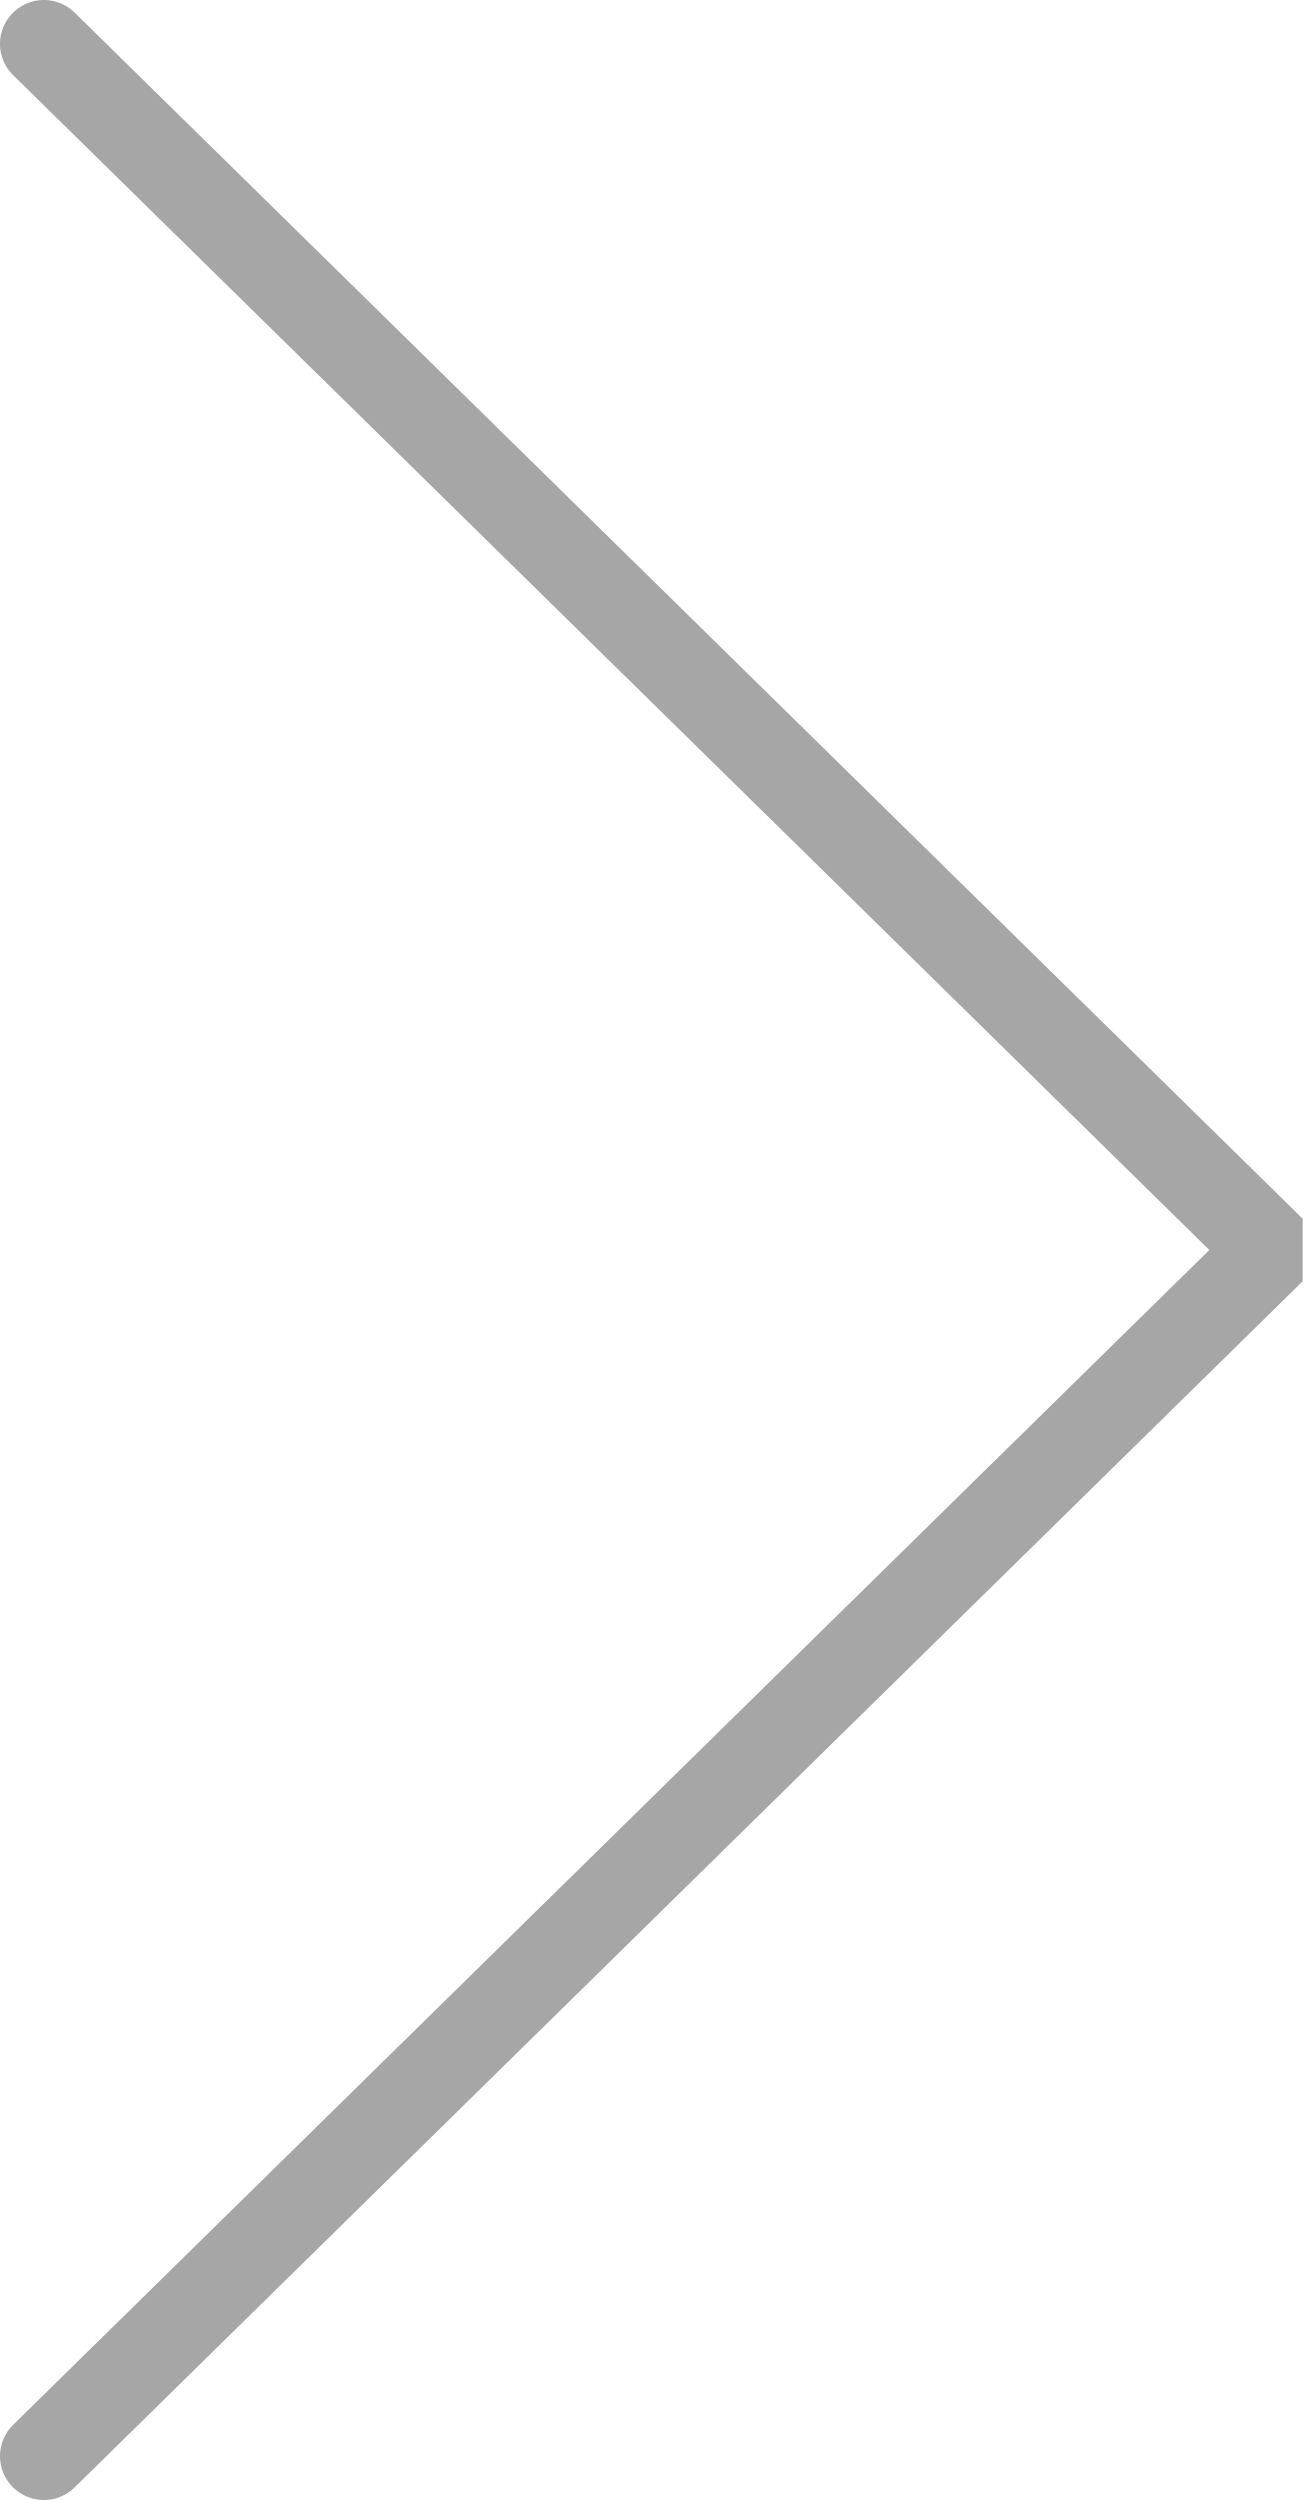
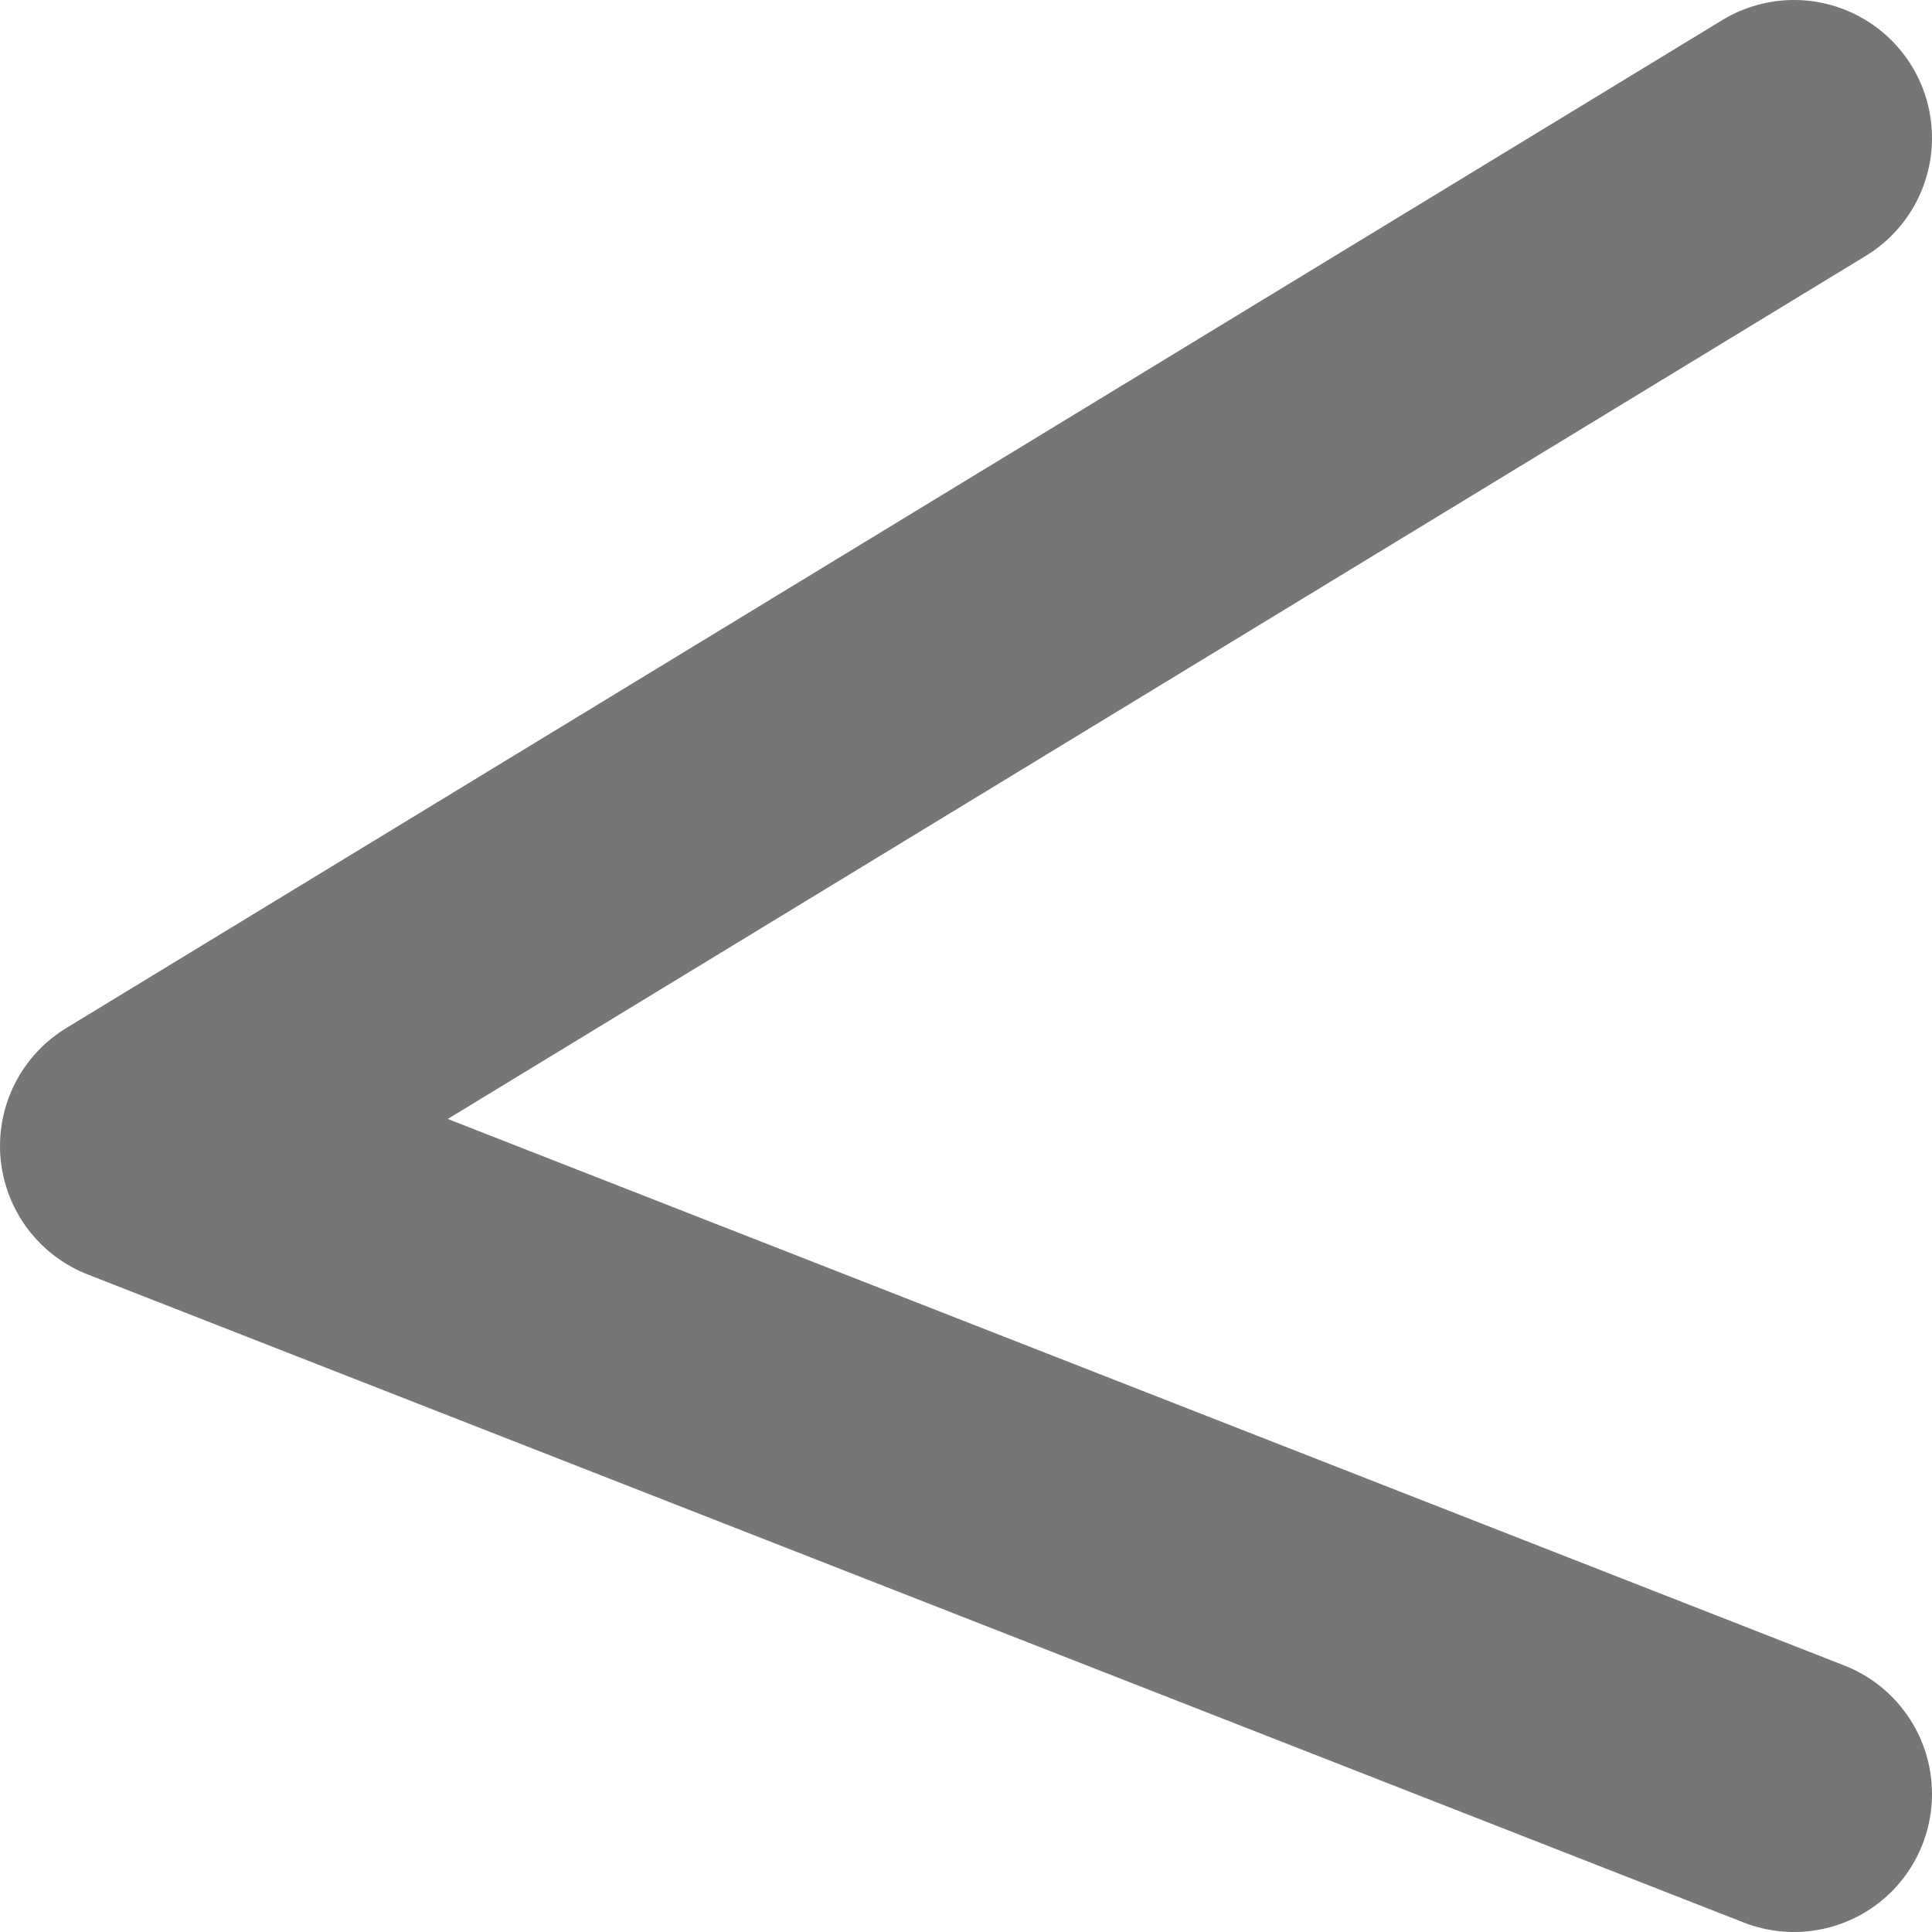
- <svg xmlns="http://www.w3.org/2000/svg" width="30" height="57" viewBox="0 0 30 57" fill="none">
-   <path d="M1 1L29 28.5L1 56" stroke="#A6A6A6" stroke-width="2" stroke-linecap="round" stroke-linejoin="bevel" />
+ <svg xmlns="http://www.w3.org/2000/svg" width="14" height="14" viewBox="0 0 14 14" fill="none">
+   <path d="M13 1L1 8.304L13 13" stroke="#767676" stroke-width="2" stroke-linecap="round" stroke-linejoin="round" />
</svg>
